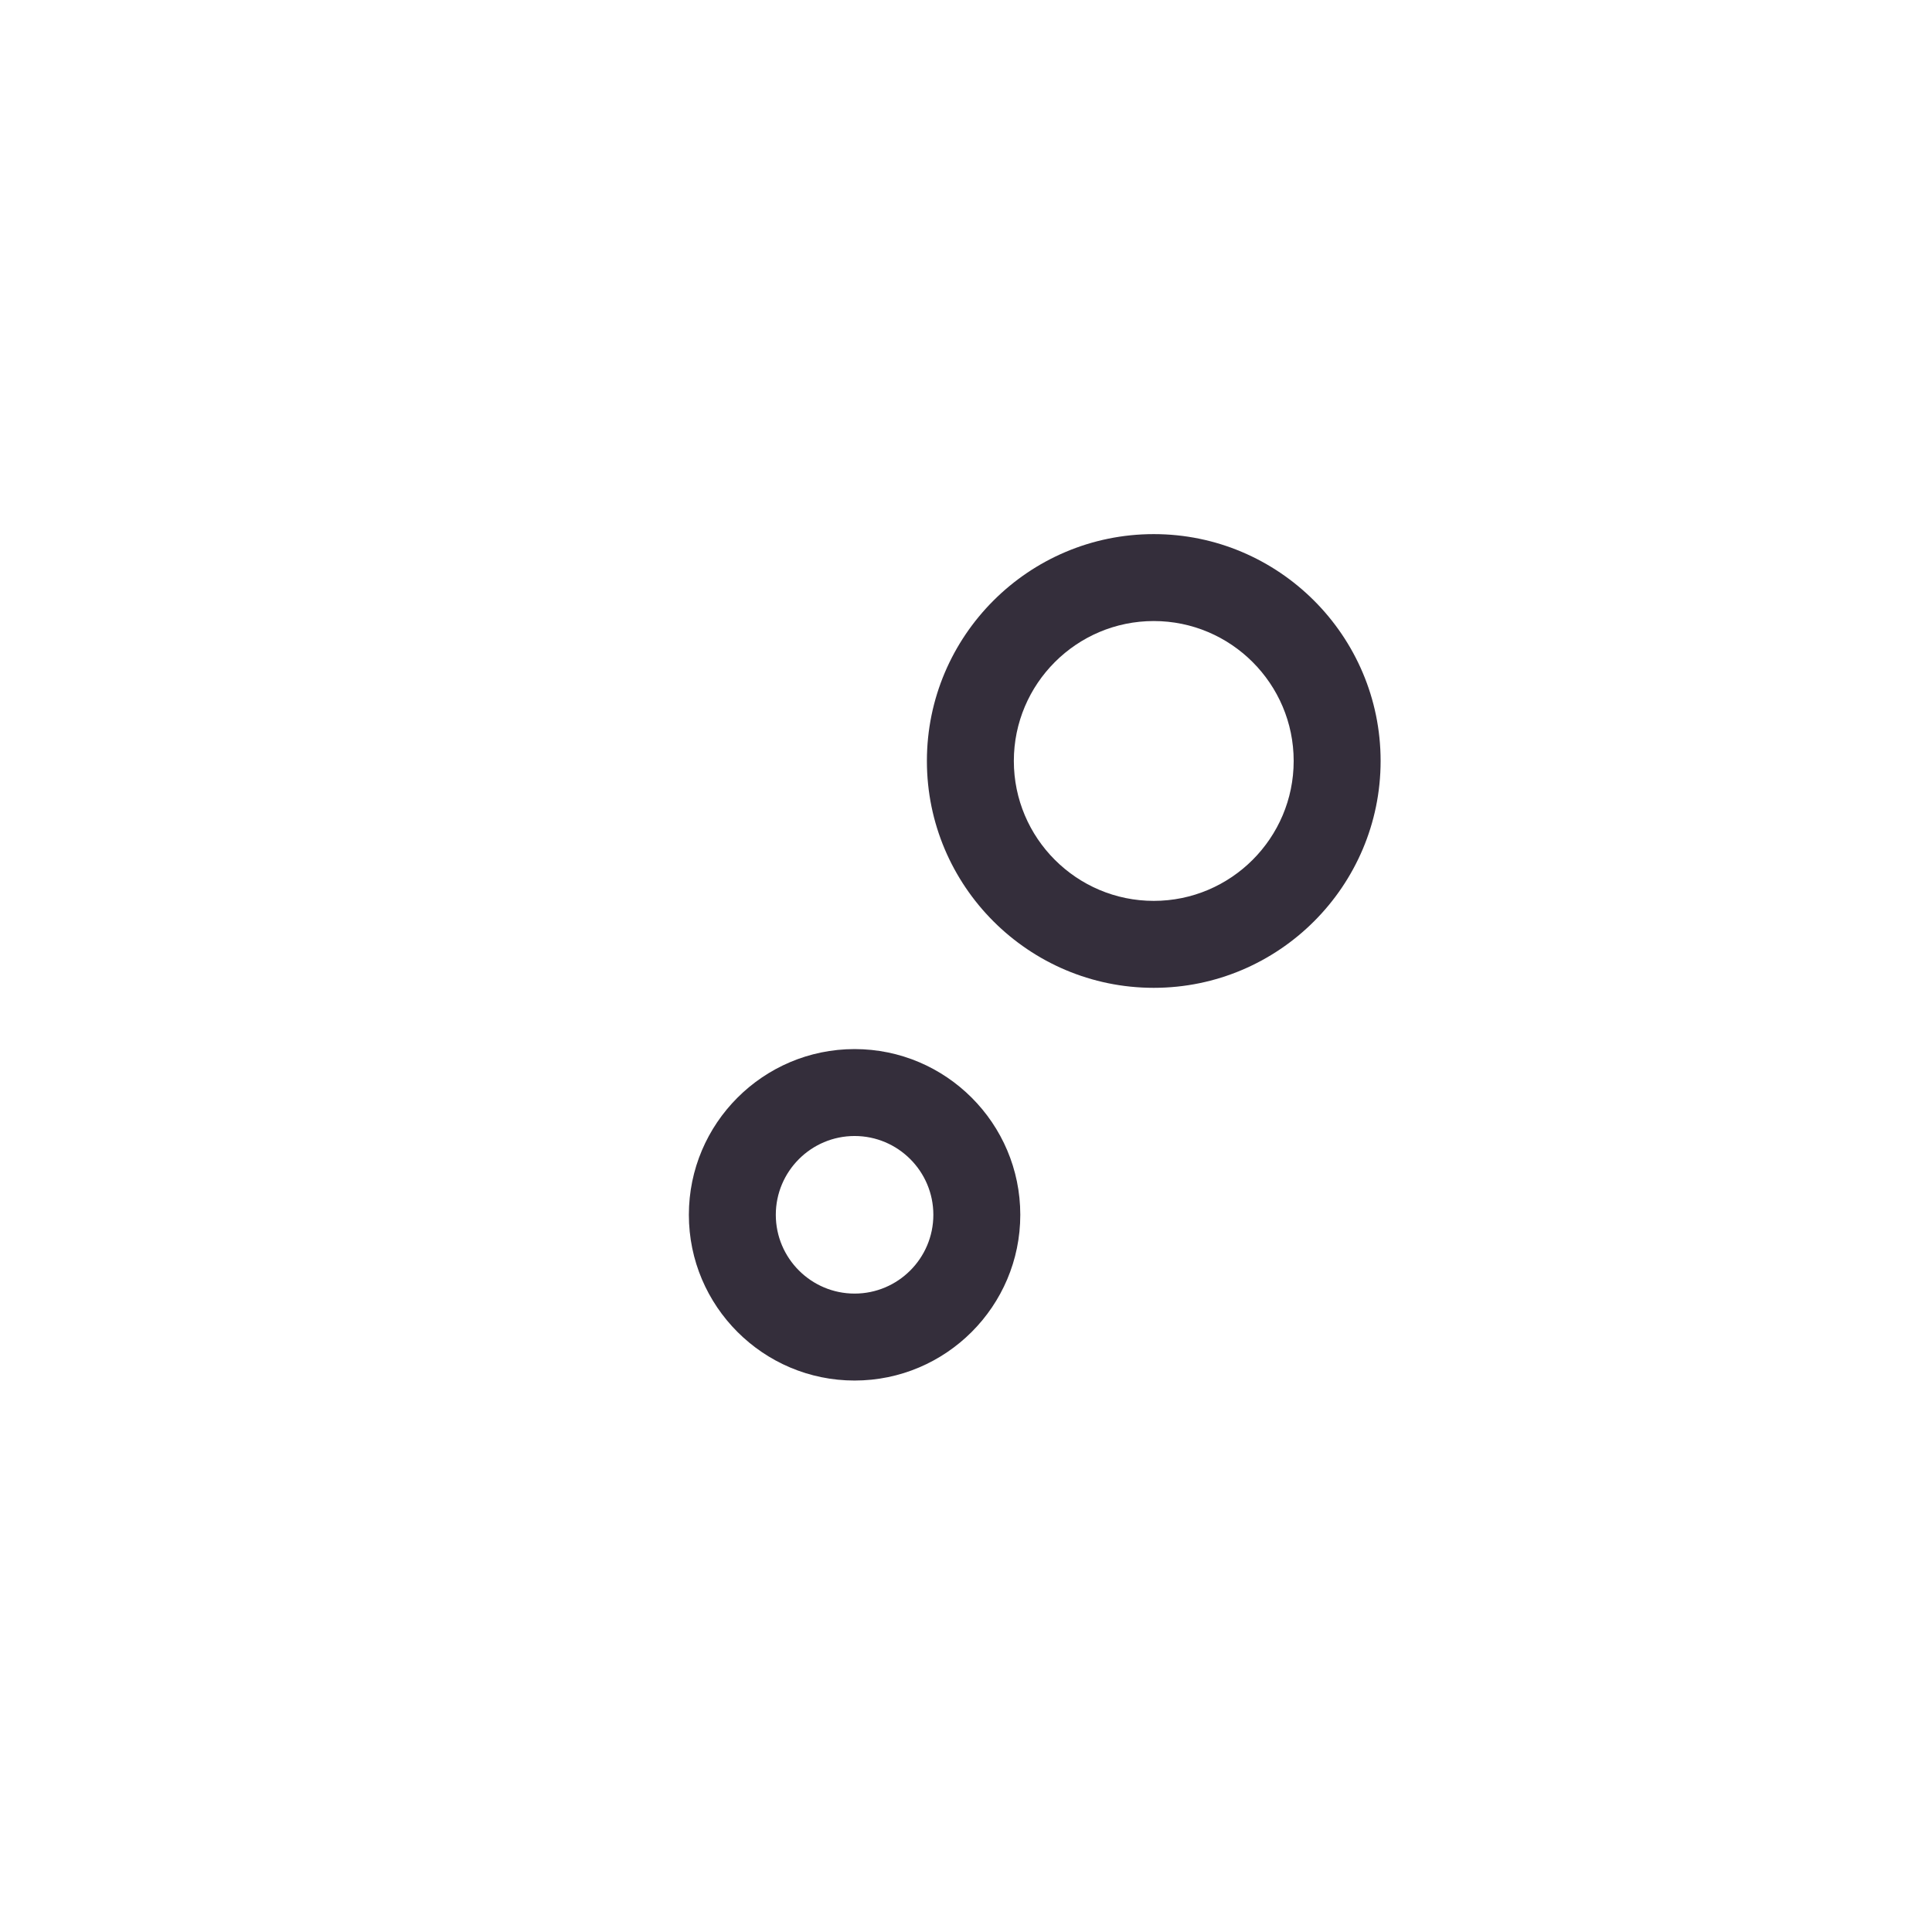
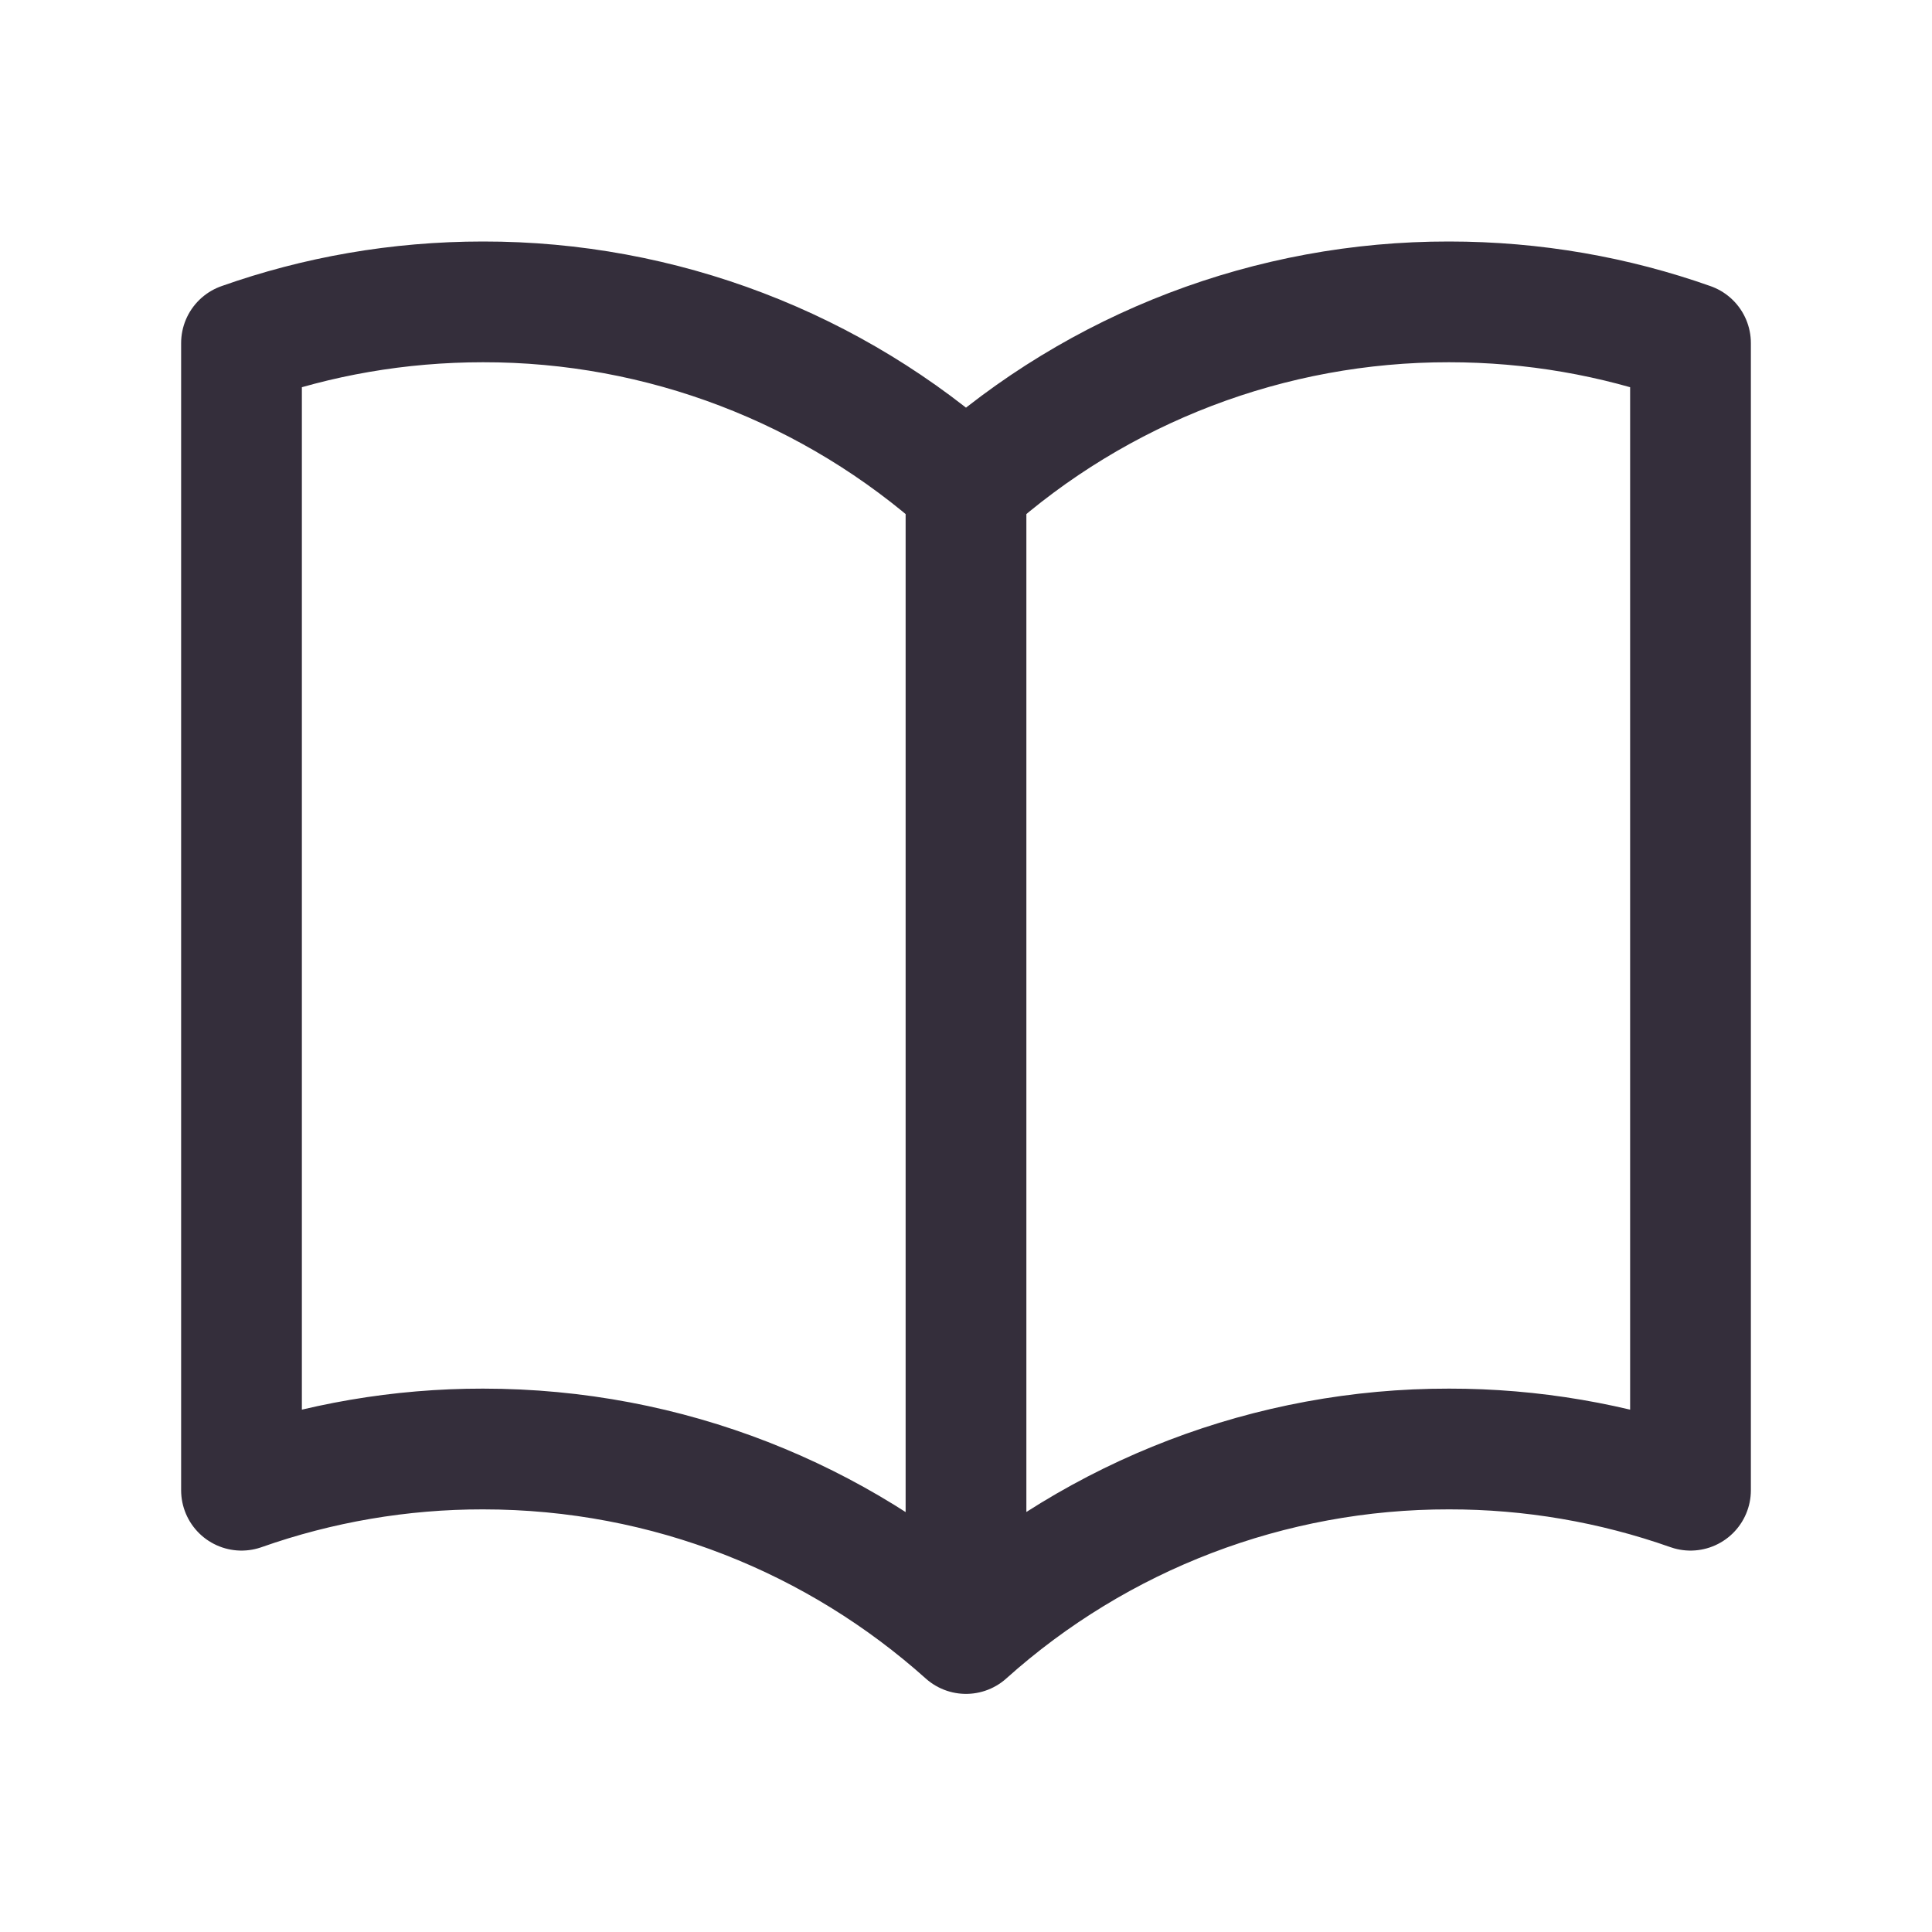
- <svg xmlns="http://www.w3.org/2000/svg" class="site-logo" width="600pt" height="600pt" version="1.1" viewBox="0 0 600 600" fill="#342e3b">
-   <g>
-     <path d="m316.86 377.27c0-28.379-23.09-51.469-51.457-51.469-28.379 0-51.469 23.09-51.469 51.469 0 28.379 23.09 51.469 51.469 51.469 28.371-0.004 51.457-23.09 51.457-51.469zm-51.457 24.465c-13.488 0-24.469-10.98-24.469-24.469s10.98-24.469 24.469-24.469c13.488 0 24.457 10.98 24.457 24.469 0 13.492-10.969 24.469-24.457 24.469z" />
-     <path d="m358.31 306.78c38.832 0 70.453-31.609 70.453-70.453s-31.621-70.453-70.453-70.453c-38.855 0-70.453 31.609-70.453 70.453s31.598 70.453 70.453 70.453zm0-113.91c23.953 0 43.453 19.5 43.453 43.453s-19.5 43.453-43.453 43.453c-23.965 0-43.453-19.5-43.453-43.453s19.488-43.453 43.453-43.453z" />
-   </g>
+ <svg xmlns="http://www.w3.org/2000/svg" fill="none" viewBox="0 0 24 24" stroke-width="1.5" stroke="#342e3b" class="w-6 h-6">
+   <path stroke-linecap="round" stroke-linejoin="round" d="M12 6.042A8.967 8.967 0 006 3.75c-1.052 0-2.062.18-3 .512v14.25A8.987 8.987 0 016 18c2.305 0 4.408.867 6 2.292m0-14.25a8.966 8.966 0 016-2.292c1.052 0 2.062.18 3 .512v14.25A8.987 8.987 0 0018 18a8.967 8.967 0 00-6 2.292m0-14.25v14.25" />
</svg>
